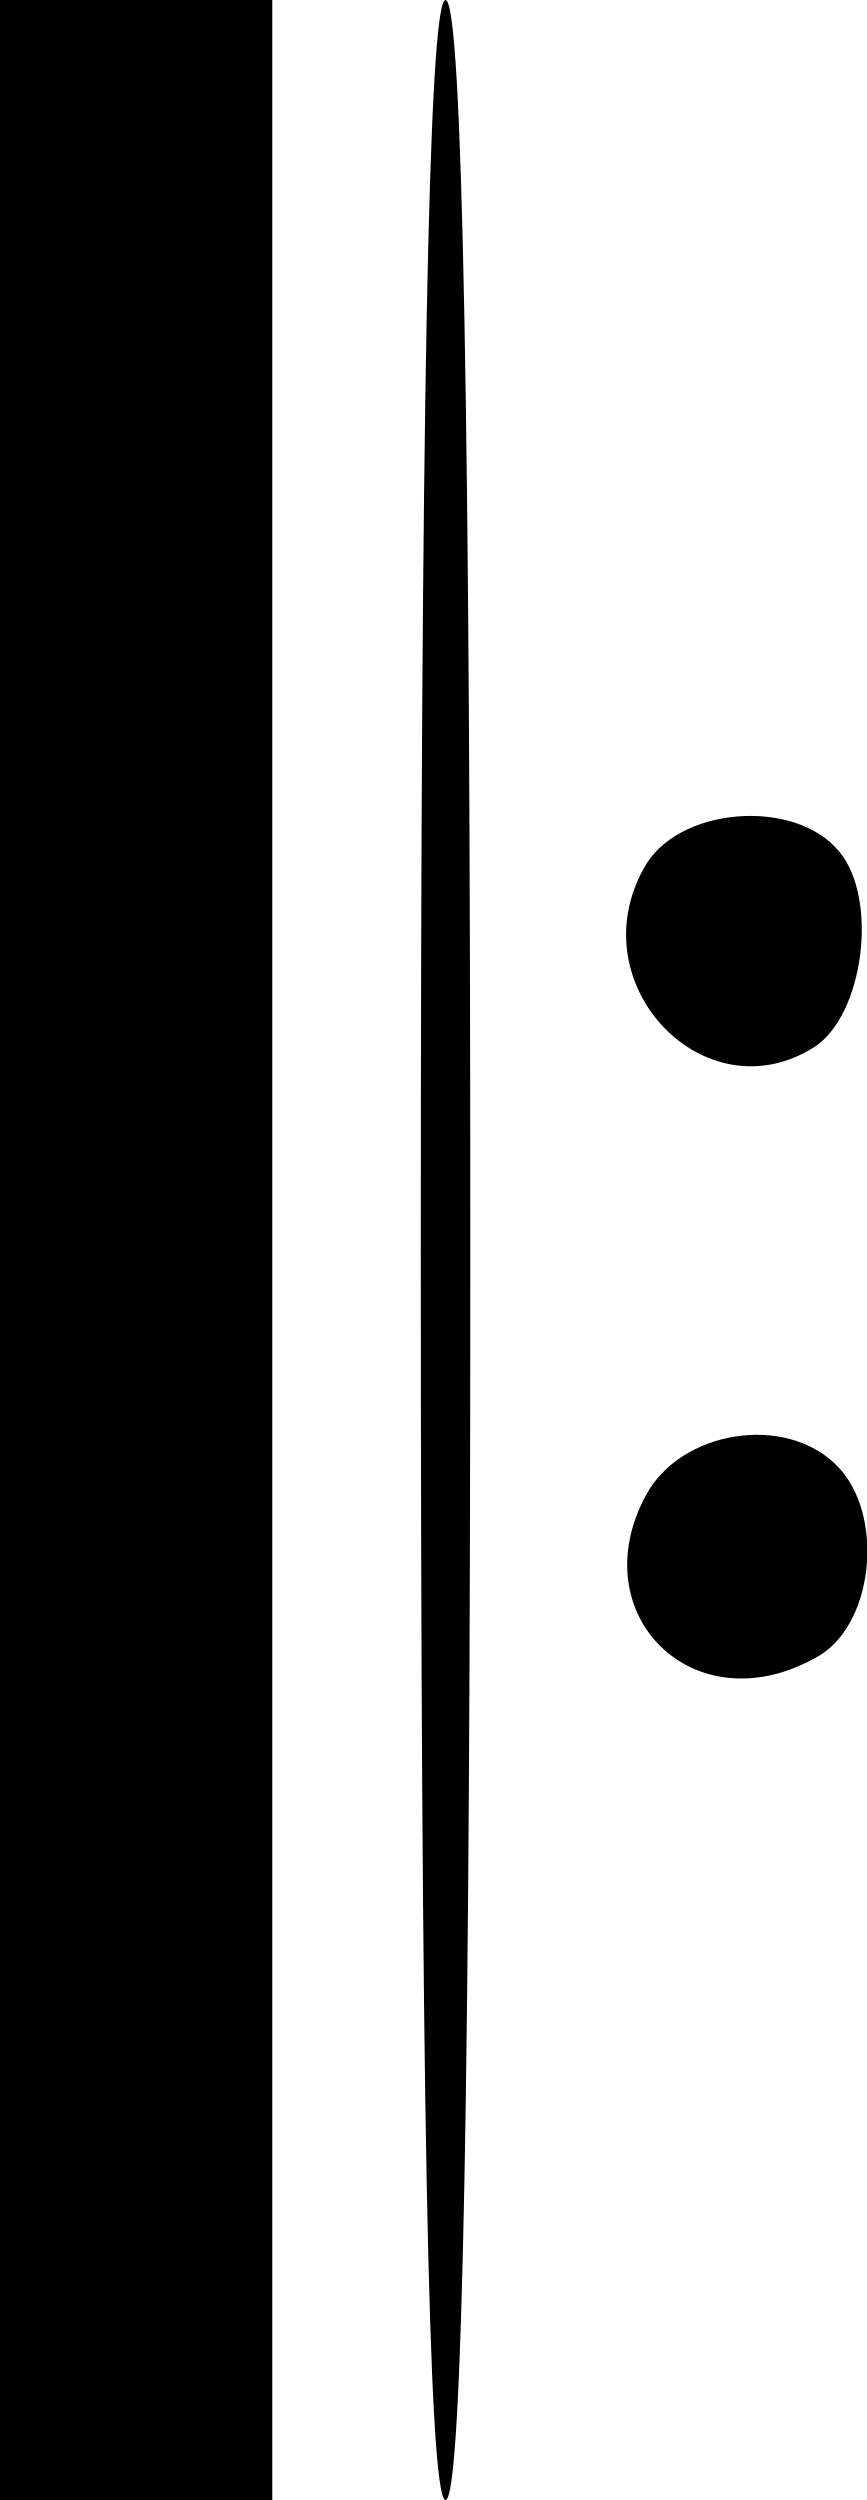
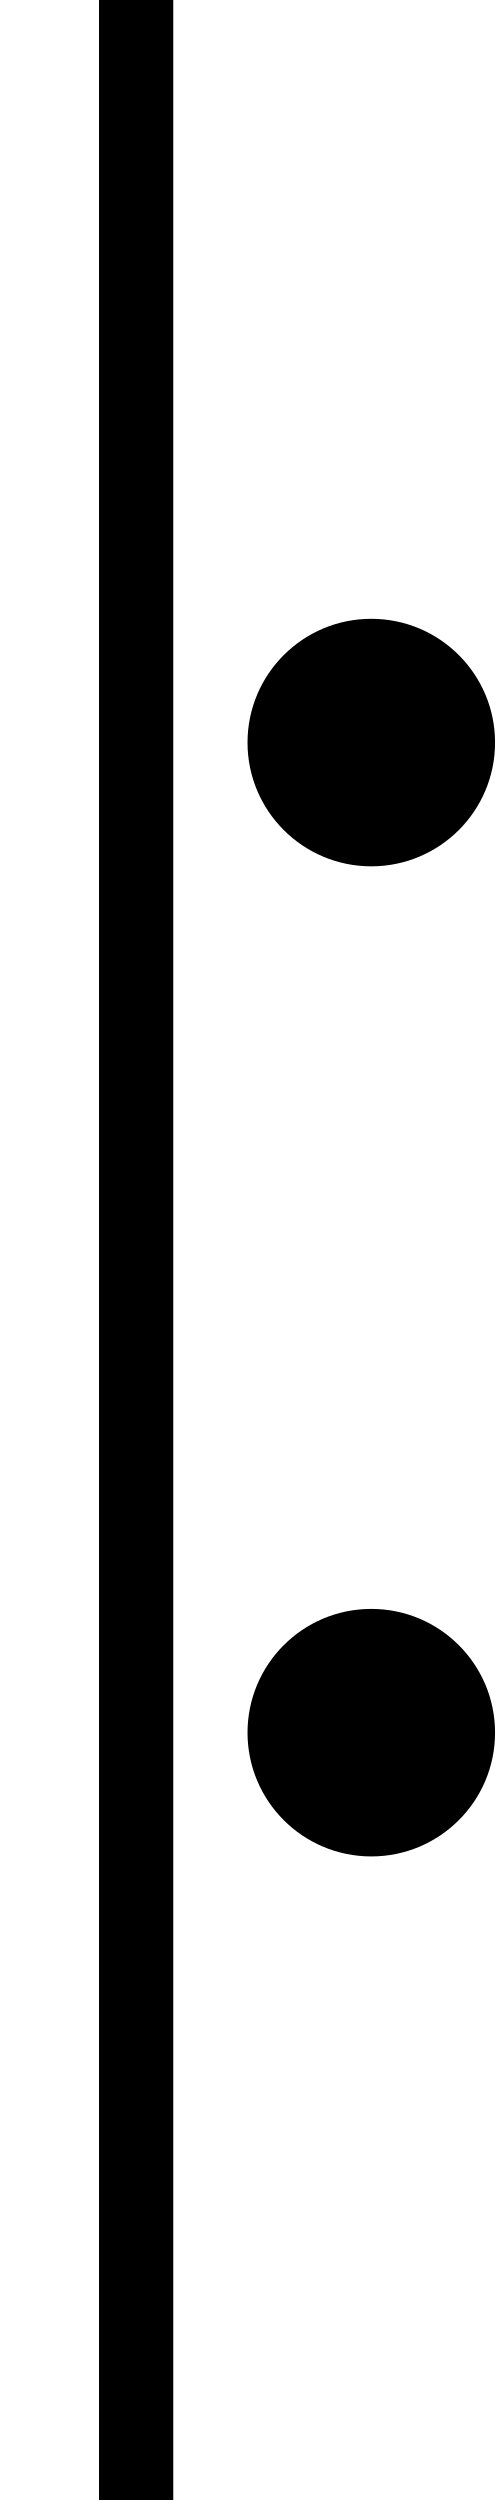
- <svg xmlns="http://www.w3.org/2000/svg" version="1.0" width="35pt" height="101pt" viewBox="0 0 35 101" preserveAspectRatio="xMidYMid meet">
-   <g transform="translate(0,101) scale(0.1,-0.1)" fill="#000000" stroke="none">
-     <path d="M0 505 l0 -505 55 0 55 0 0 505 0 505 -55 0 -55 0 0 -505z" />
-     <path d="M170 505 c0 -330 3 -505 10 -505 7 0 10 175 10 505 0 330 -3 505 -10     505 -7 0 -10 -175 -10 -505z" />
-     <path transform="translate(-100 0)" d="M360 659 c-26 -47 25 -100 69 -72 20 13 26 60 10 79 -18 22 -66 18         -79 -7z" />
-     <path transform="translate(-100 0)" d="M361 406 c-26 -48 19 -93 68 -66 24 12 29 58 9 78 -21 21 -63 14 -77         -12z" />
-   </g>
+ <svg xmlns="http://www.w3.org/2000/svg" width="20" height="101" viewBox="14 0 20 101" fill="currentColor" role="img" aria-label="Début de répétition">
+   <rect x="18" width="3" height="101" />
+   <circle cx="29" cy="30" r="5" />
+   <circle cx="29" cy="70" r="5" />
</svg>
